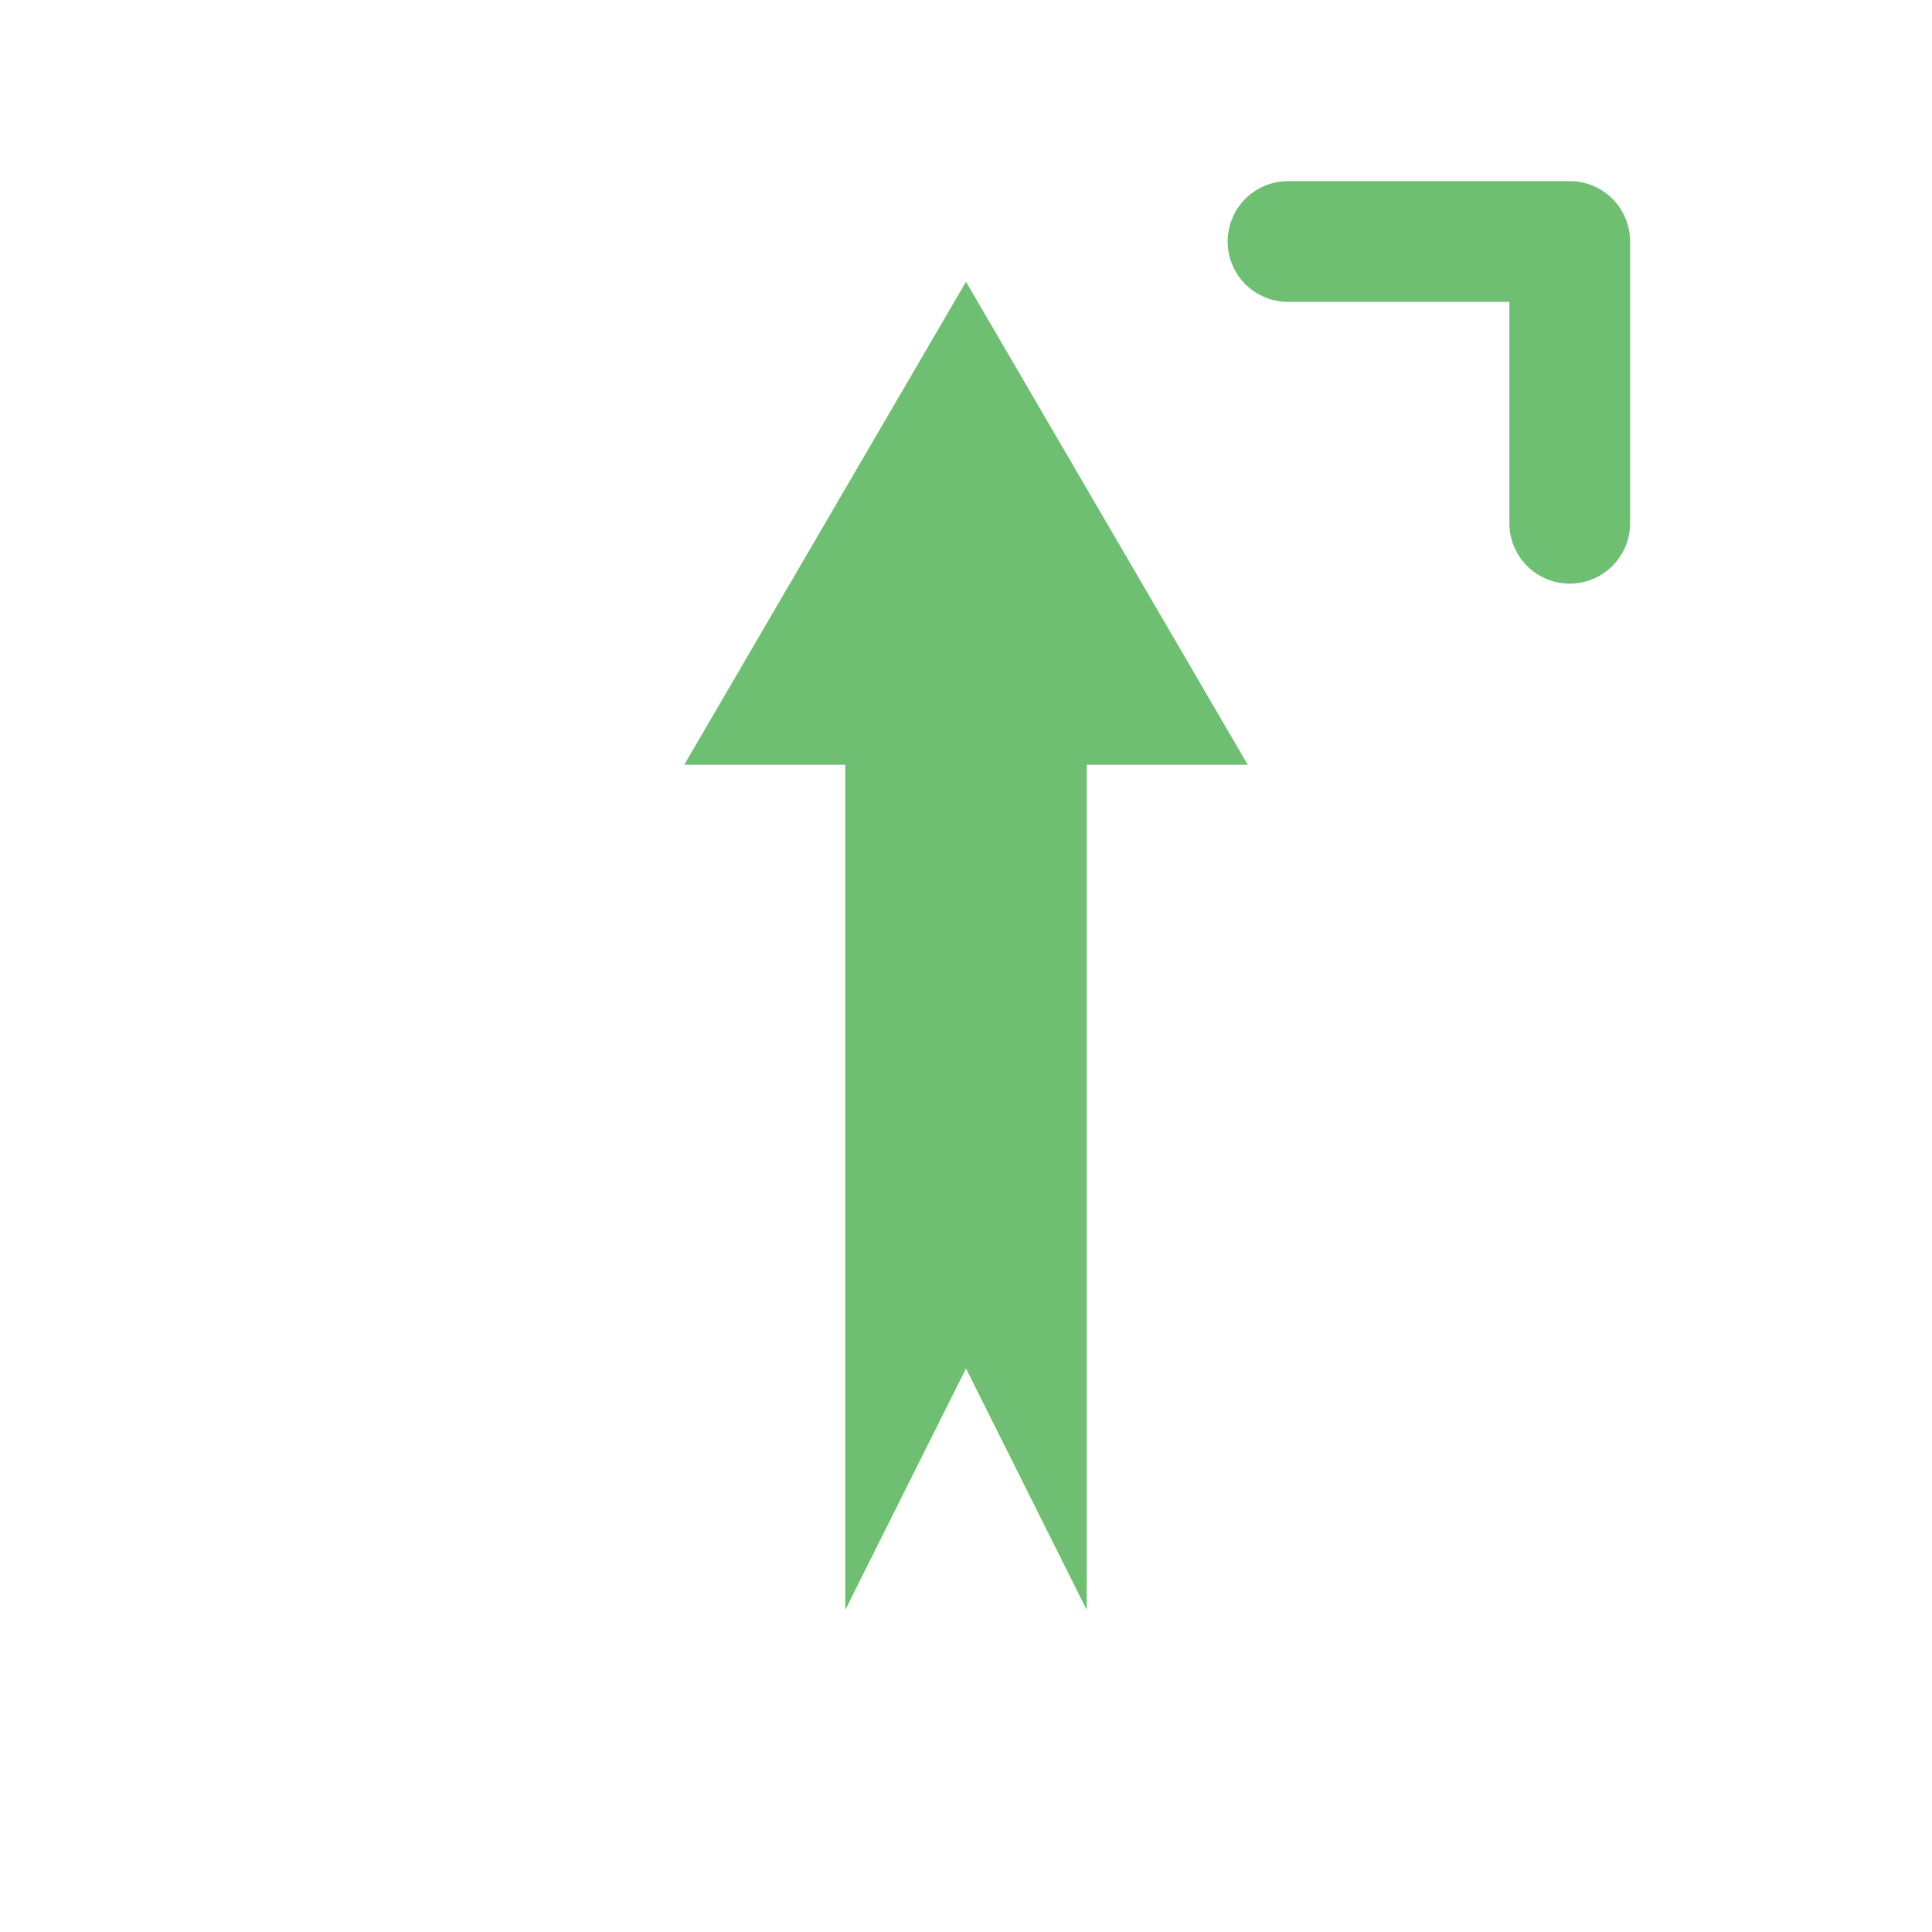
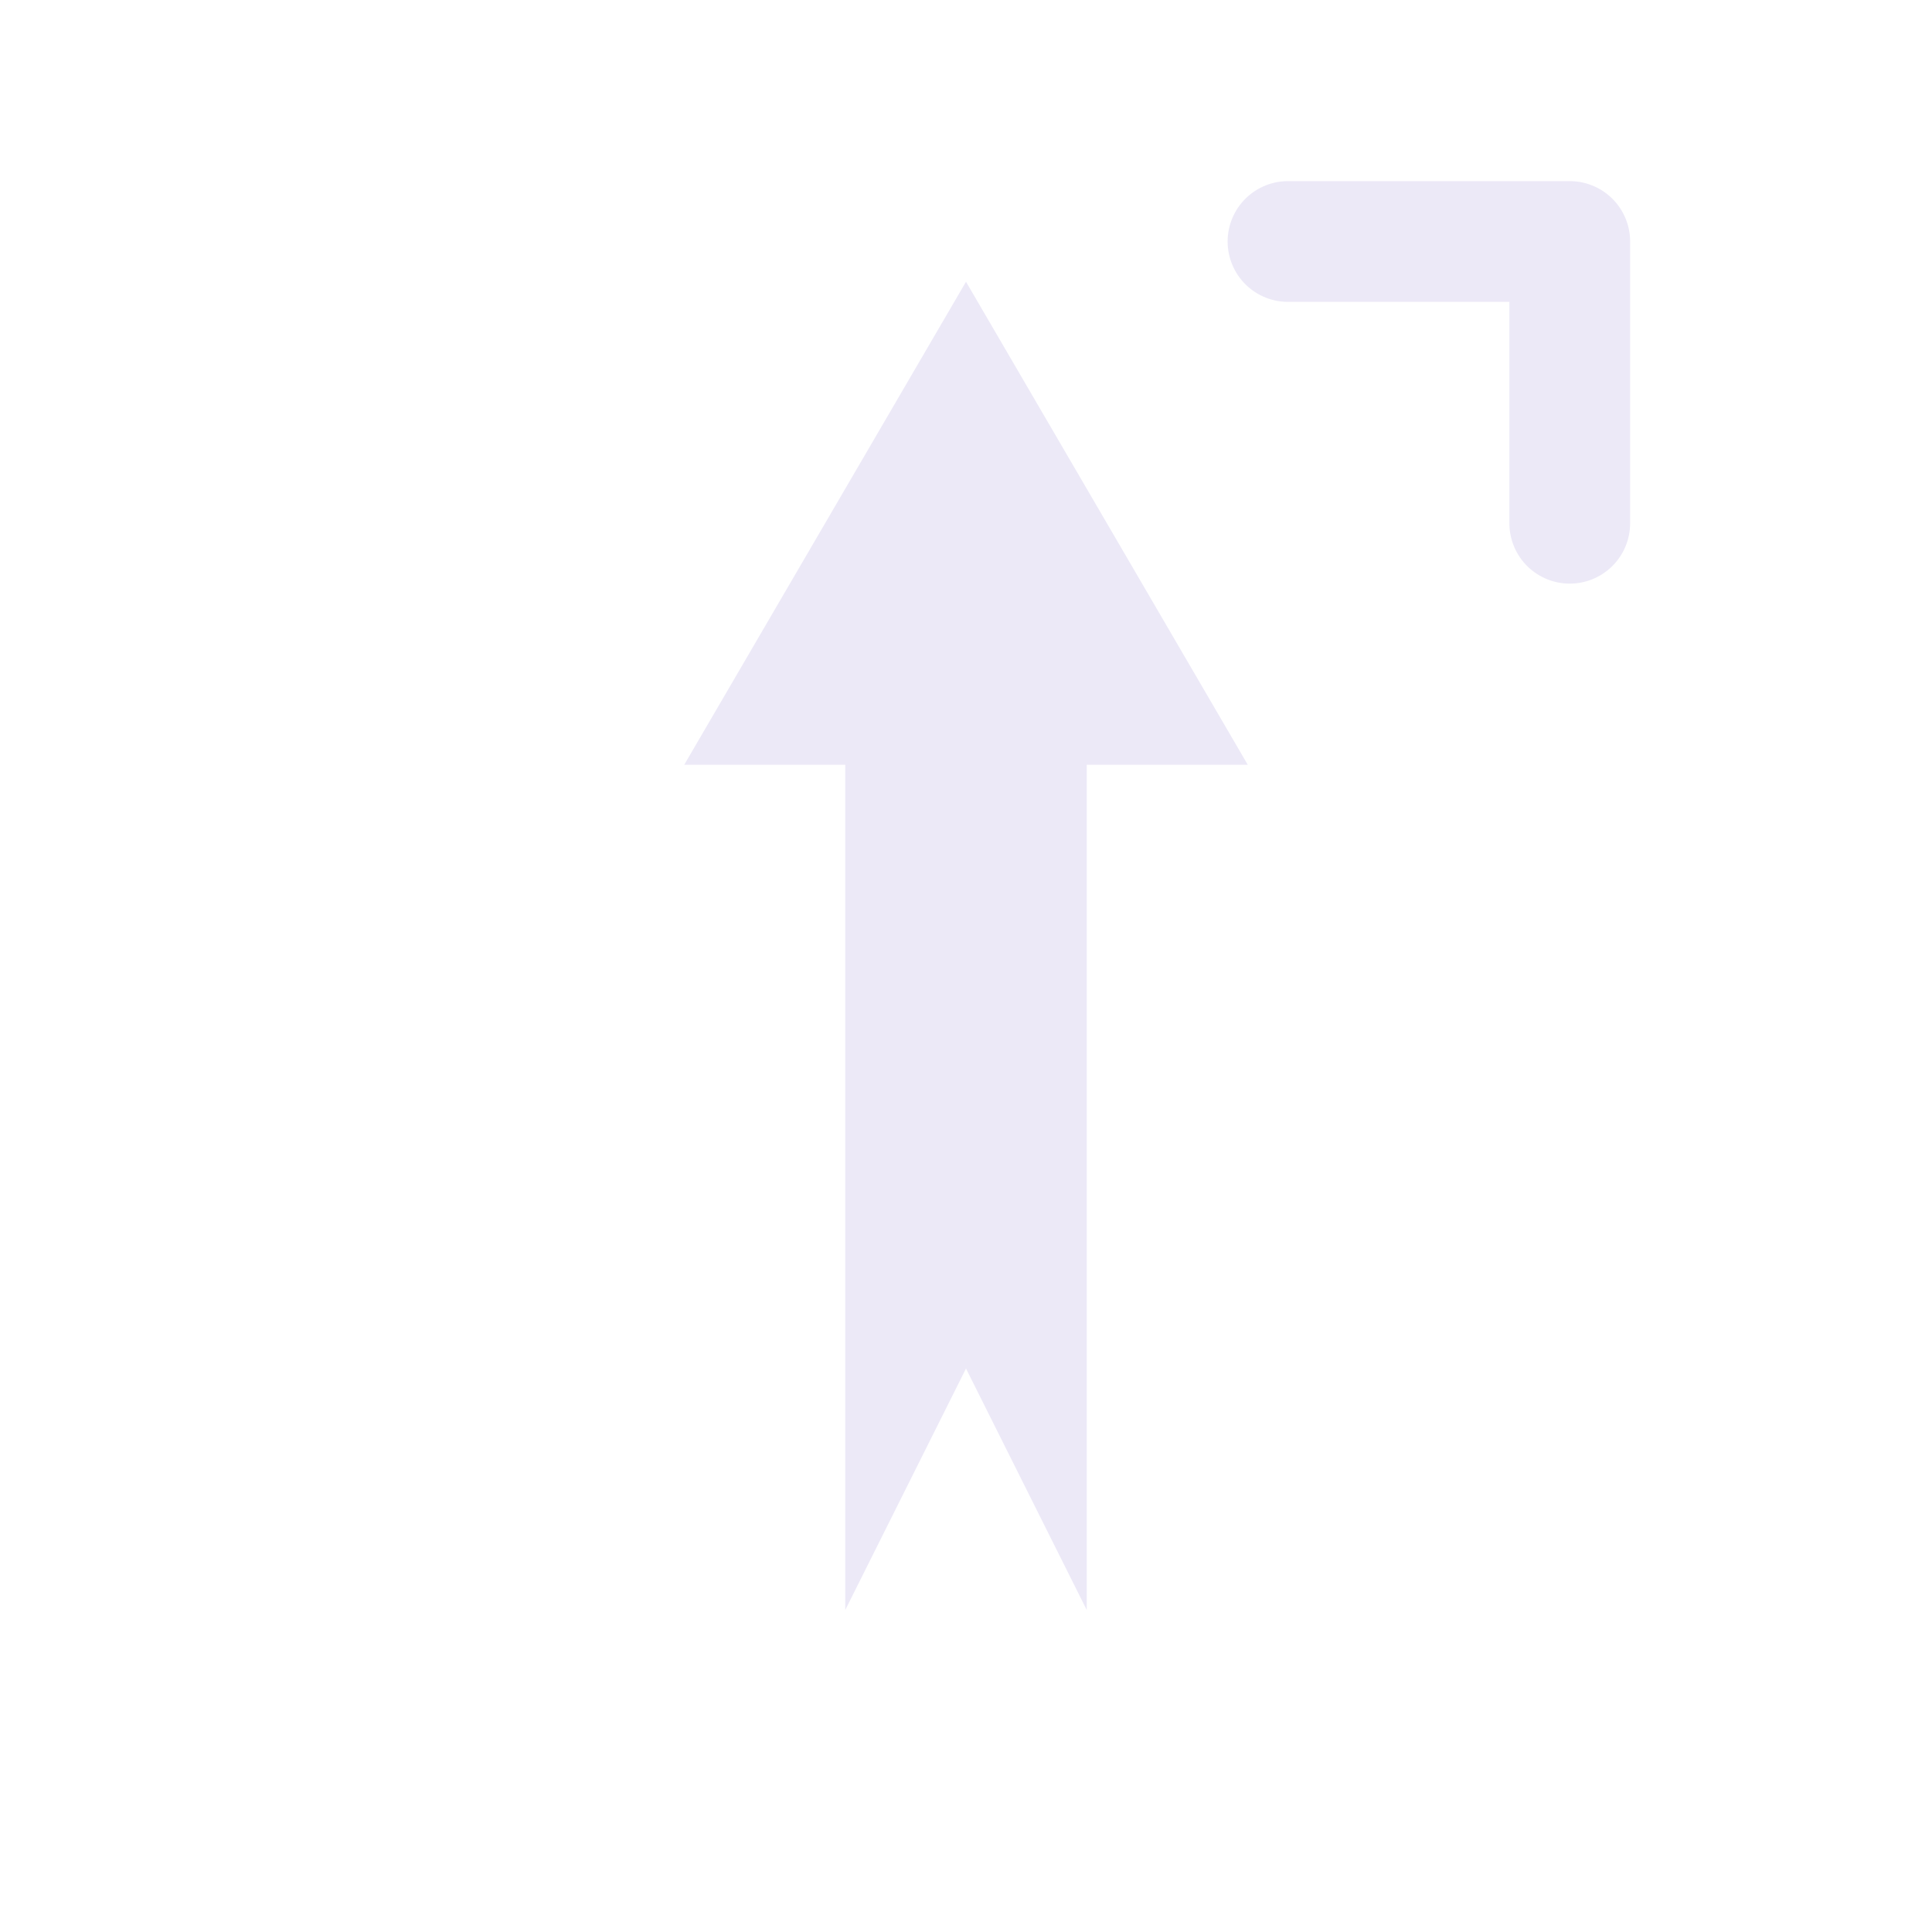
<svg xmlns="http://www.w3.org/2000/svg" viewBox="0 0 96 96" color="#ece9f7">
-   <path d="M48 14 L62 38 L54 38 L54 80 L48 68 L42 80 L42 38 L34 38 Z" fill="#6fbf73" />
-   <path d="M64 12 L78 12 L78 26" stroke="#6fbf73" stroke-width="6" fill="none" stroke-linecap="round" stroke-linejoin="round" />
+   <path d="M48 14 L62 38 L54 38 L54 80 L48 68 L42 80 L42 38 L34 38 Z" fill="#ece9f7" />
+   <path d="M64 12 L78 12 L78 26" stroke="#ece9f7" stroke-width="6" fill="none" stroke-linecap="round" stroke-linejoin="round" />
</svg>
